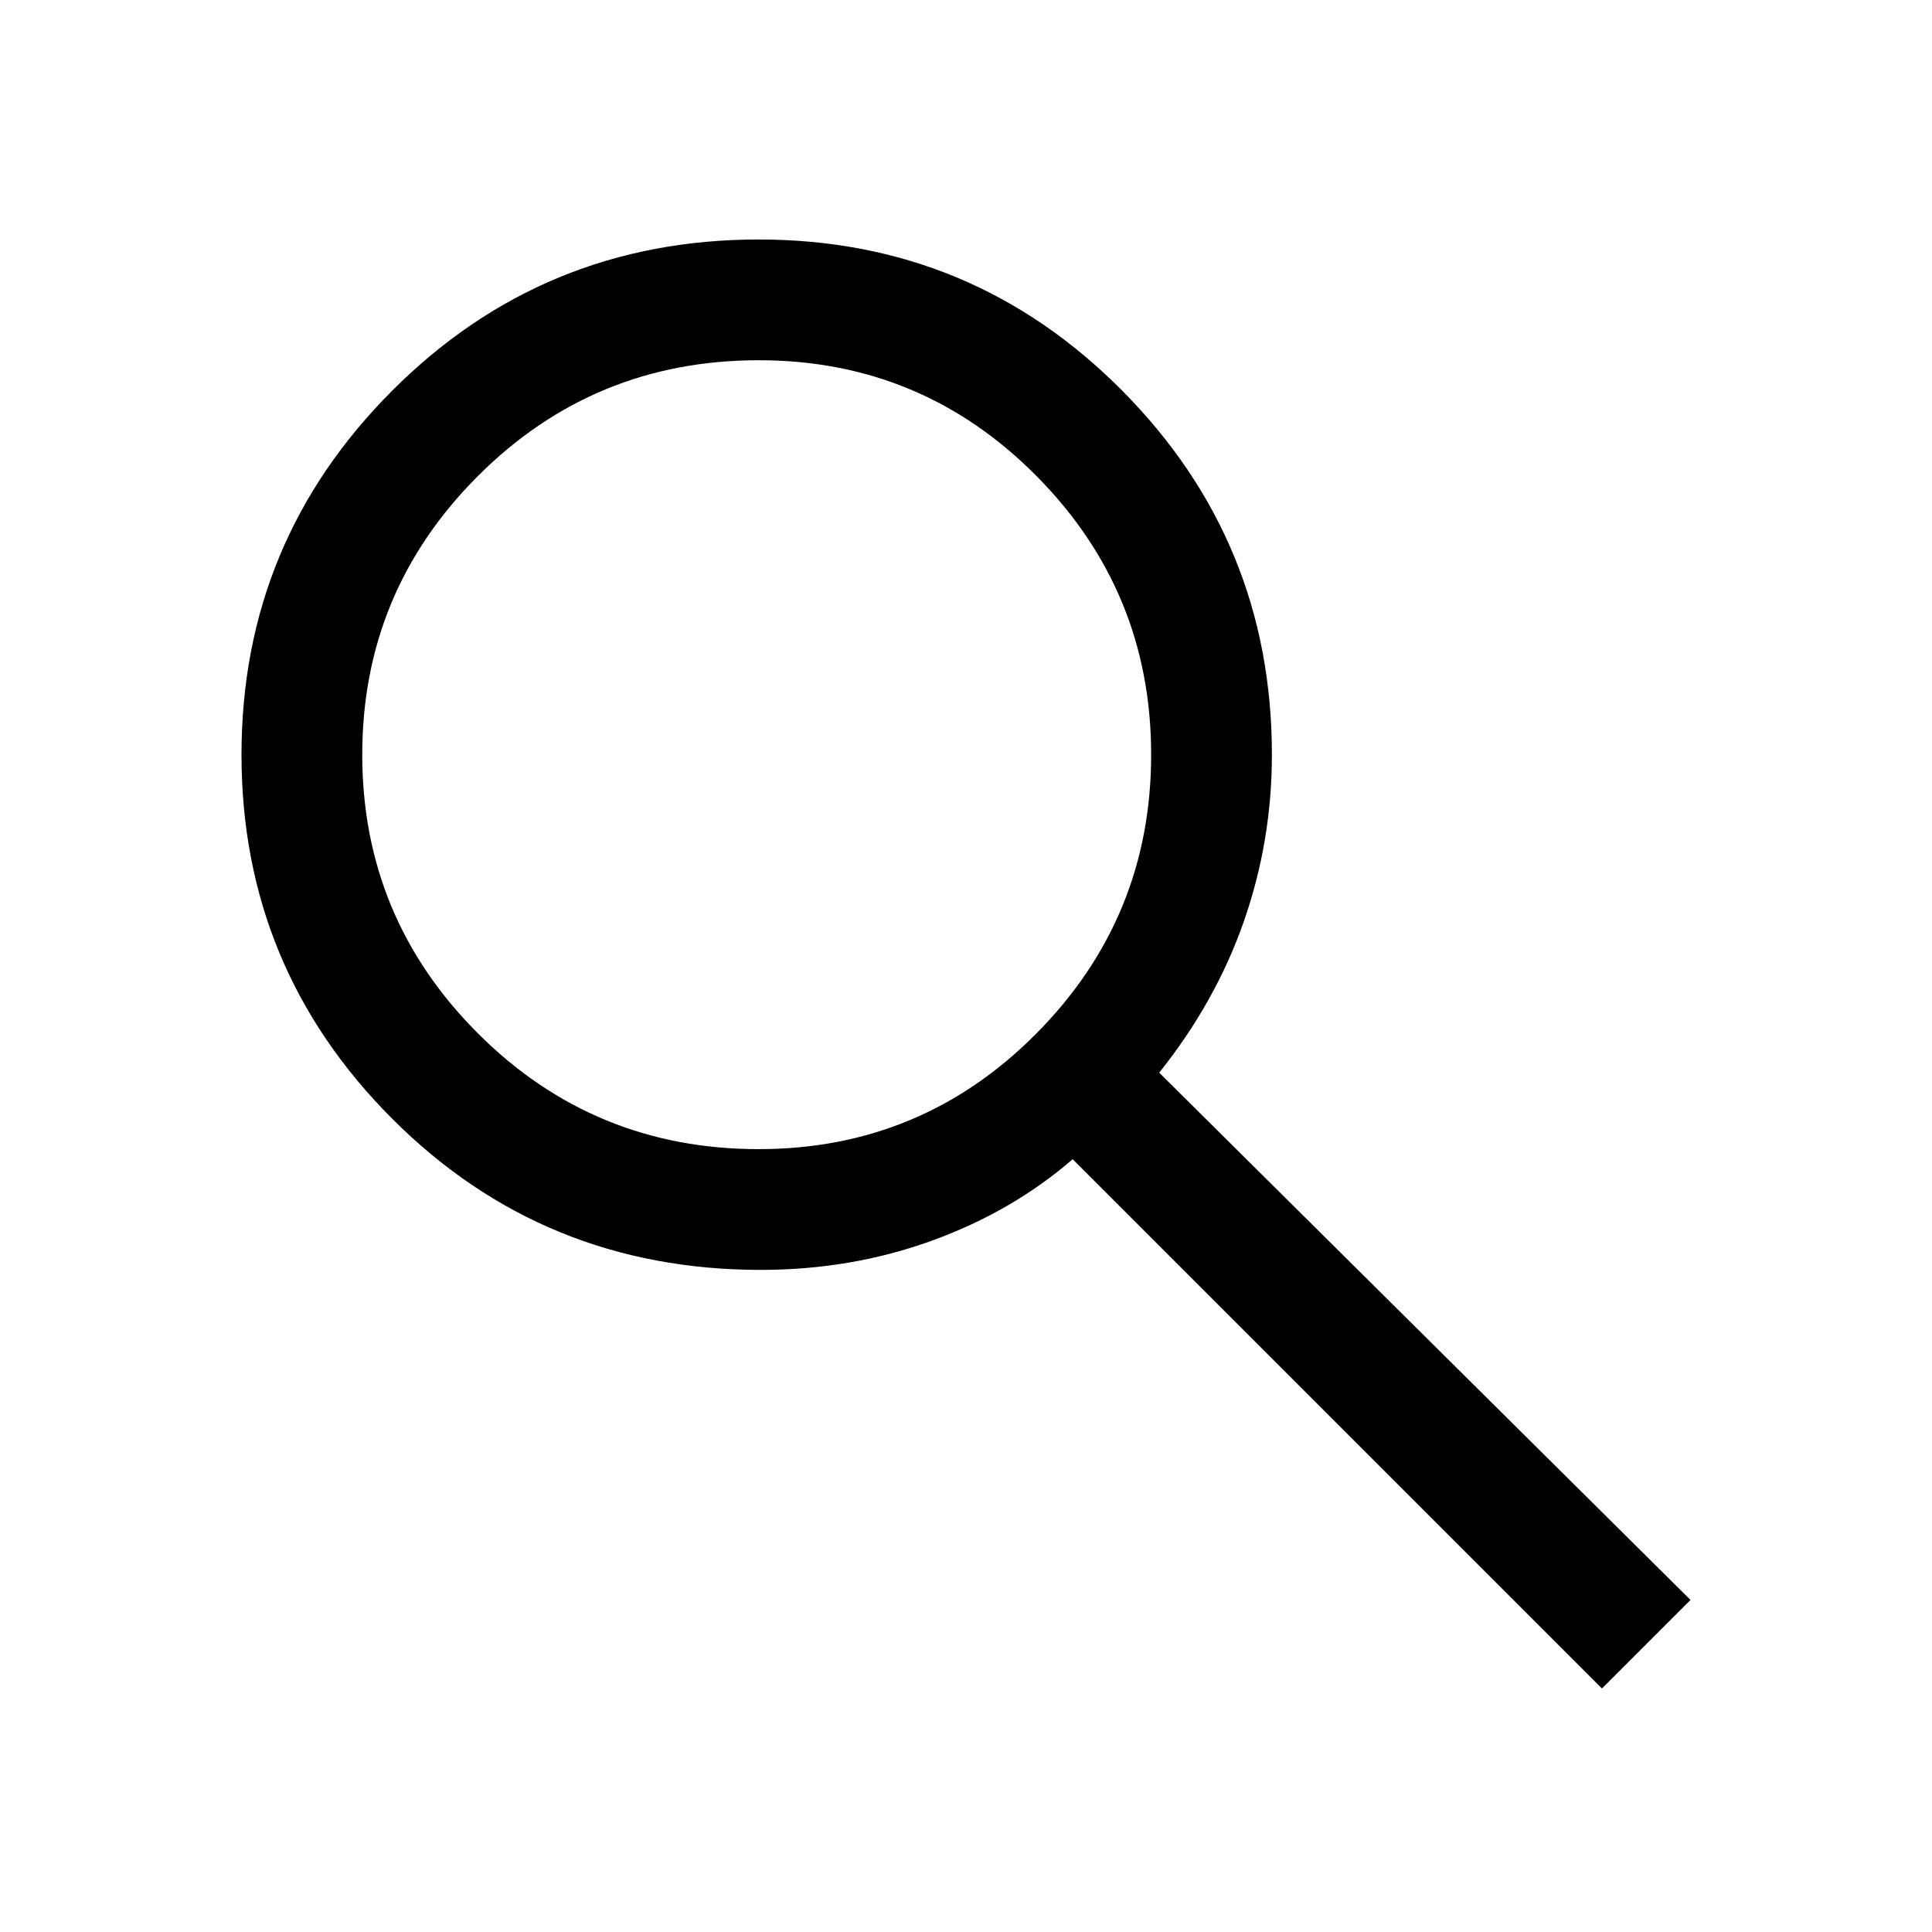
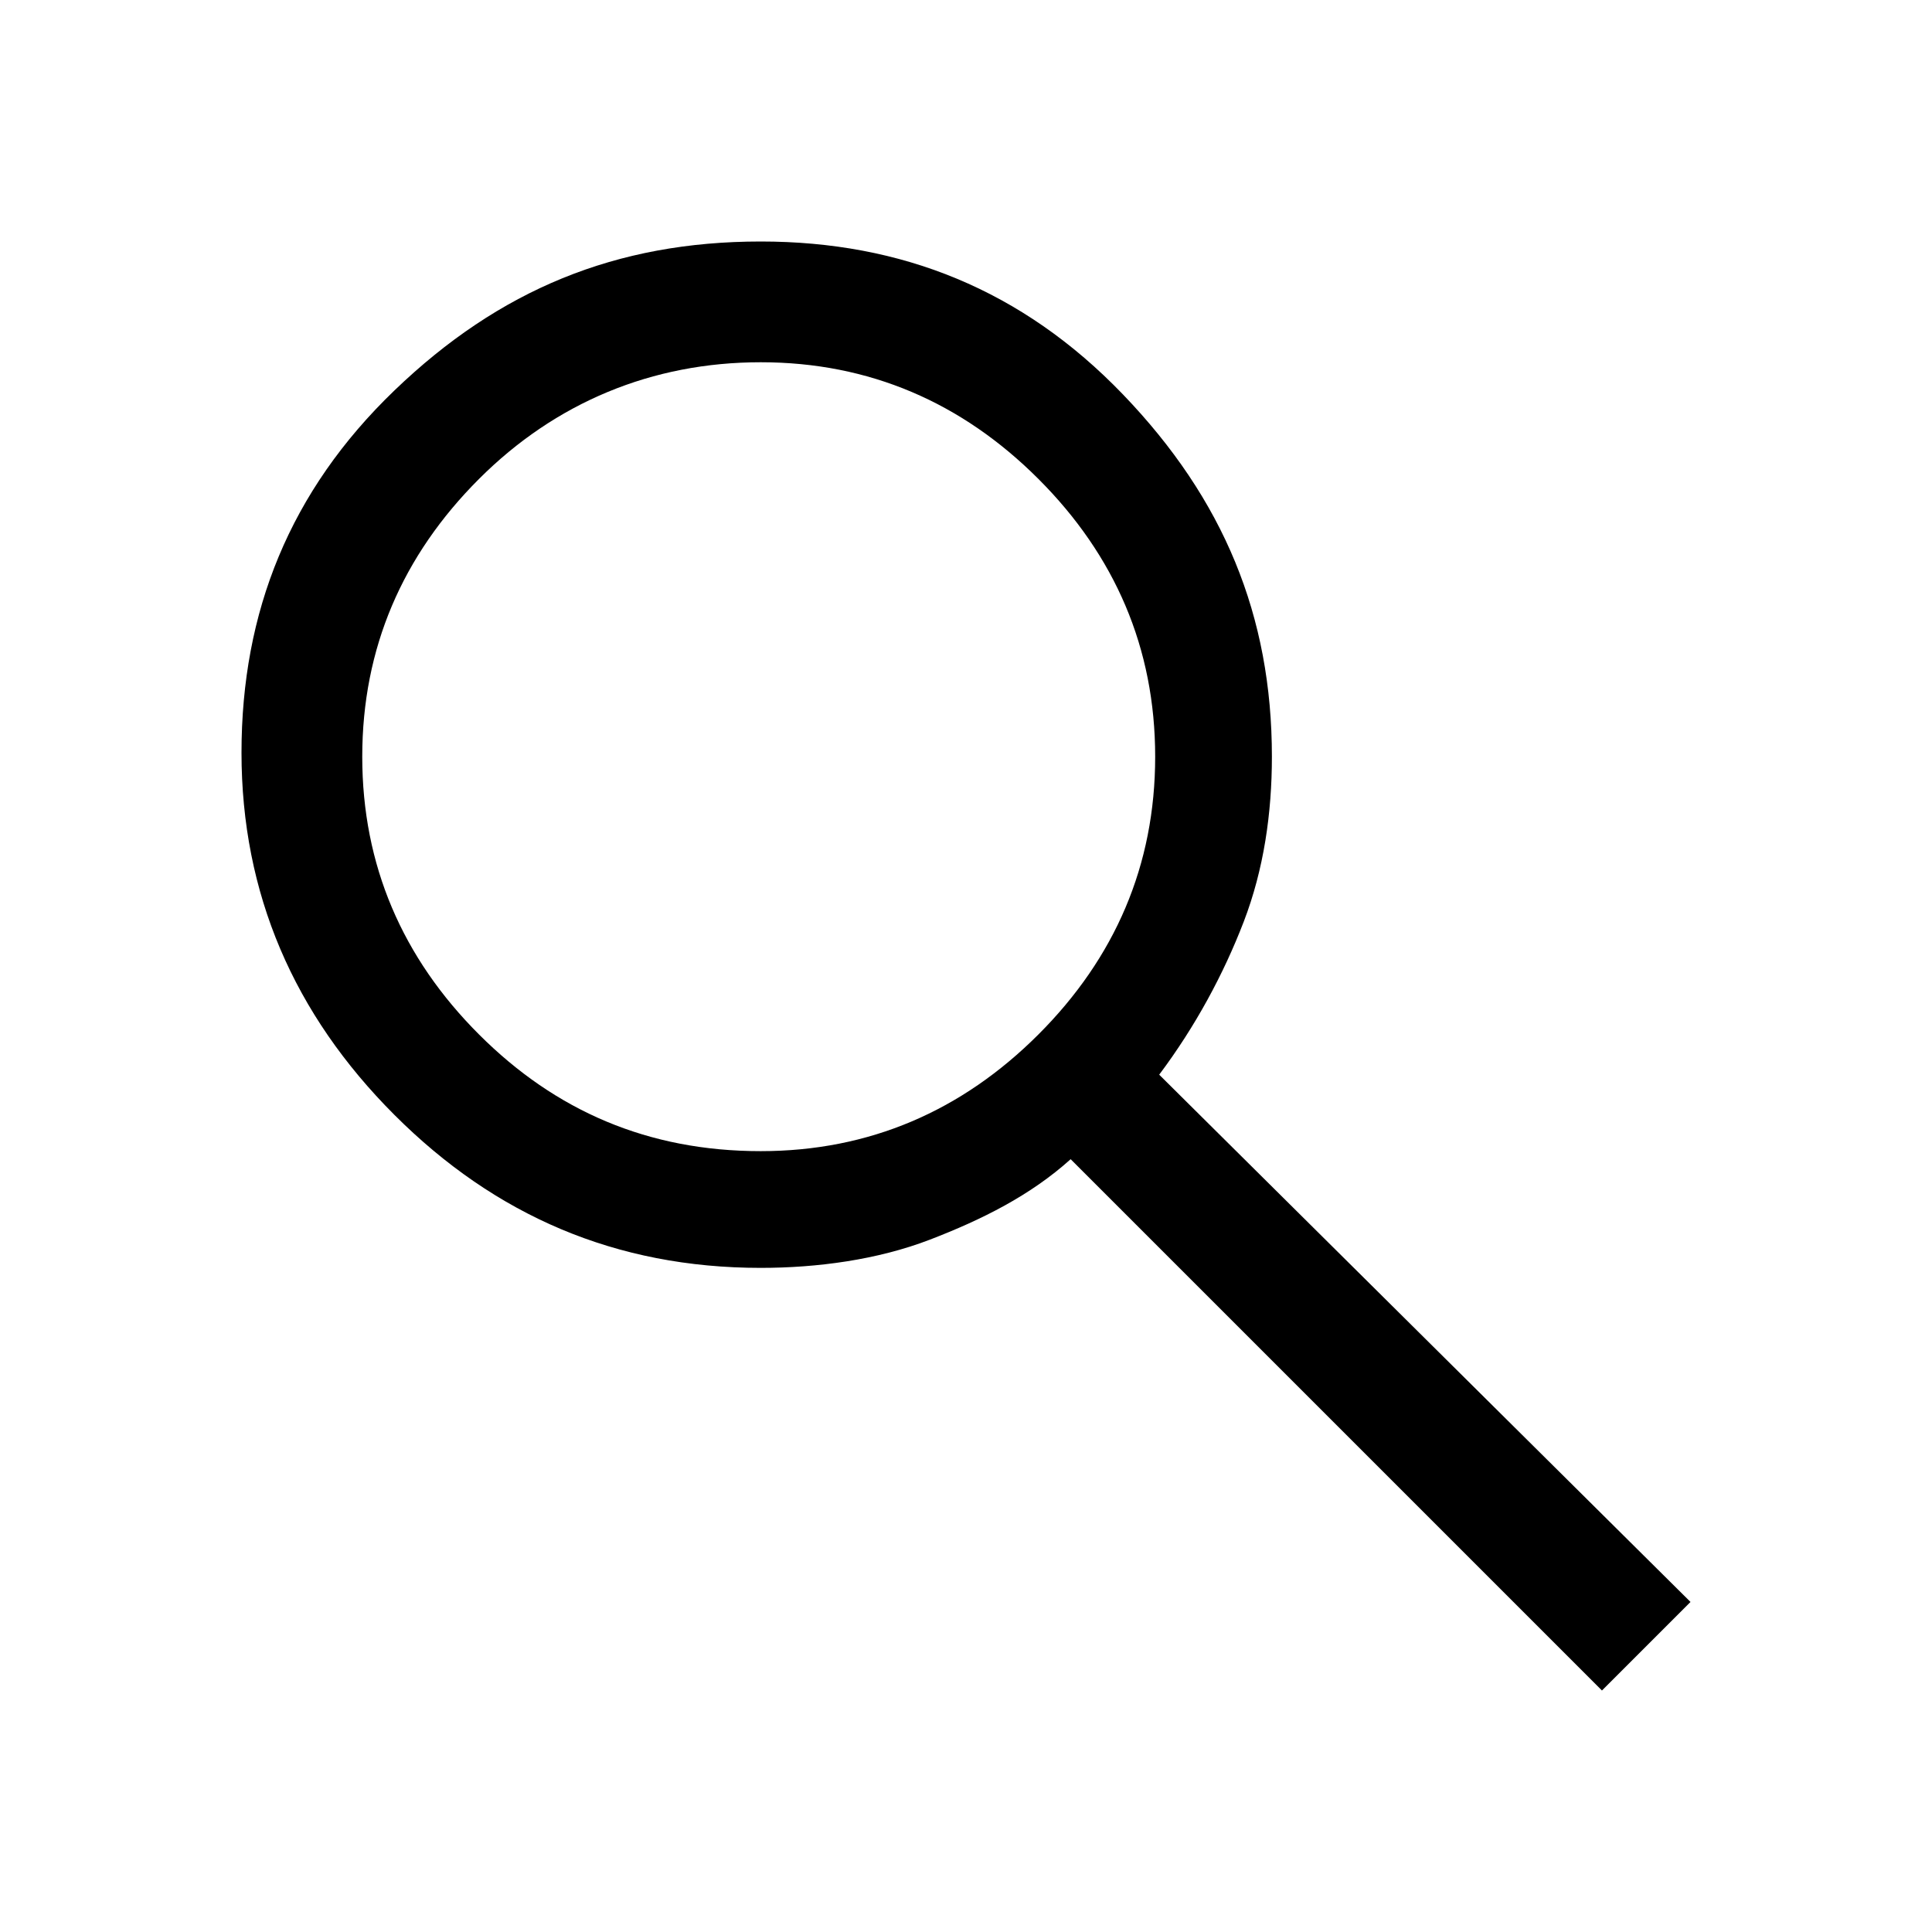
- <svg xmlns="http://www.w3.org/2000/svg" height="48" width="48">
-   <path d="M39.8 41.95 26.65 28.8Q25.15 30.1 23.15 30.825Q21.15 31.55 18.9 31.55Q13.5 31.55 9.75 27.8Q6 24.05 6 18.75Q6 13.45 9.75 9.7Q13.5 5.95 18.85 5.95Q24.15 5.95 27.875 9.7Q31.6 13.45 31.6 18.75Q31.6 20.9 30.9 22.9Q30.2 24.9 28.8 26.65L42 39.75ZM18.85 28.55Q22.9 28.55 25.75 25.675Q28.6 22.8 28.6 18.75Q28.6 14.7 25.75 11.825Q22.9 8.95 18.85 8.95Q14.75 8.95 11.875 11.825Q9 14.7 9 18.75Q9 22.8 11.875 25.675Q14.75 28.55 18.85 28.55Z" />
+ <svg xmlns="http://www.w3.org/2000/svg" version="1.1" id="Layer_1" x="0px" y="0px" viewBox="0 0 48 48" style="enable-background:new 0 0 48 48;" xml:space="preserve">
+   <path d="M39.8,42L26.6,28.8c-1,0.9-2.2,1.5-3.5,2c-1.3,0.5-2.8,0.7-4.2,0.7c-3.6,0-6.6-1.3-9.1-3.8c-2.5-2.5-3.8-5.5-3.8-9  s1.2-6.5,3.8-9S15.3,6,18.9,6c3.5,0,6.5,1.2,9,3.8s3.7,5.5,3.7,9c0,1.4-0.2,2.8-0.7,4.1c-0.5,1.3-1.2,2.6-2.1,3.8L42,39.8L39.8,42z   M18.9,28.6c2.7,0,5-1,6.9-2.9s2.9-4.2,2.9-6.9s-1-5-2.9-6.9S21.6,9,18.9,9c-2.7,0-5.1,1-7,2.9S9,16.1,9,18.8s1,5,2.9,6.9  S16.1,28.6,18.9,28.6z" />
</svg>
